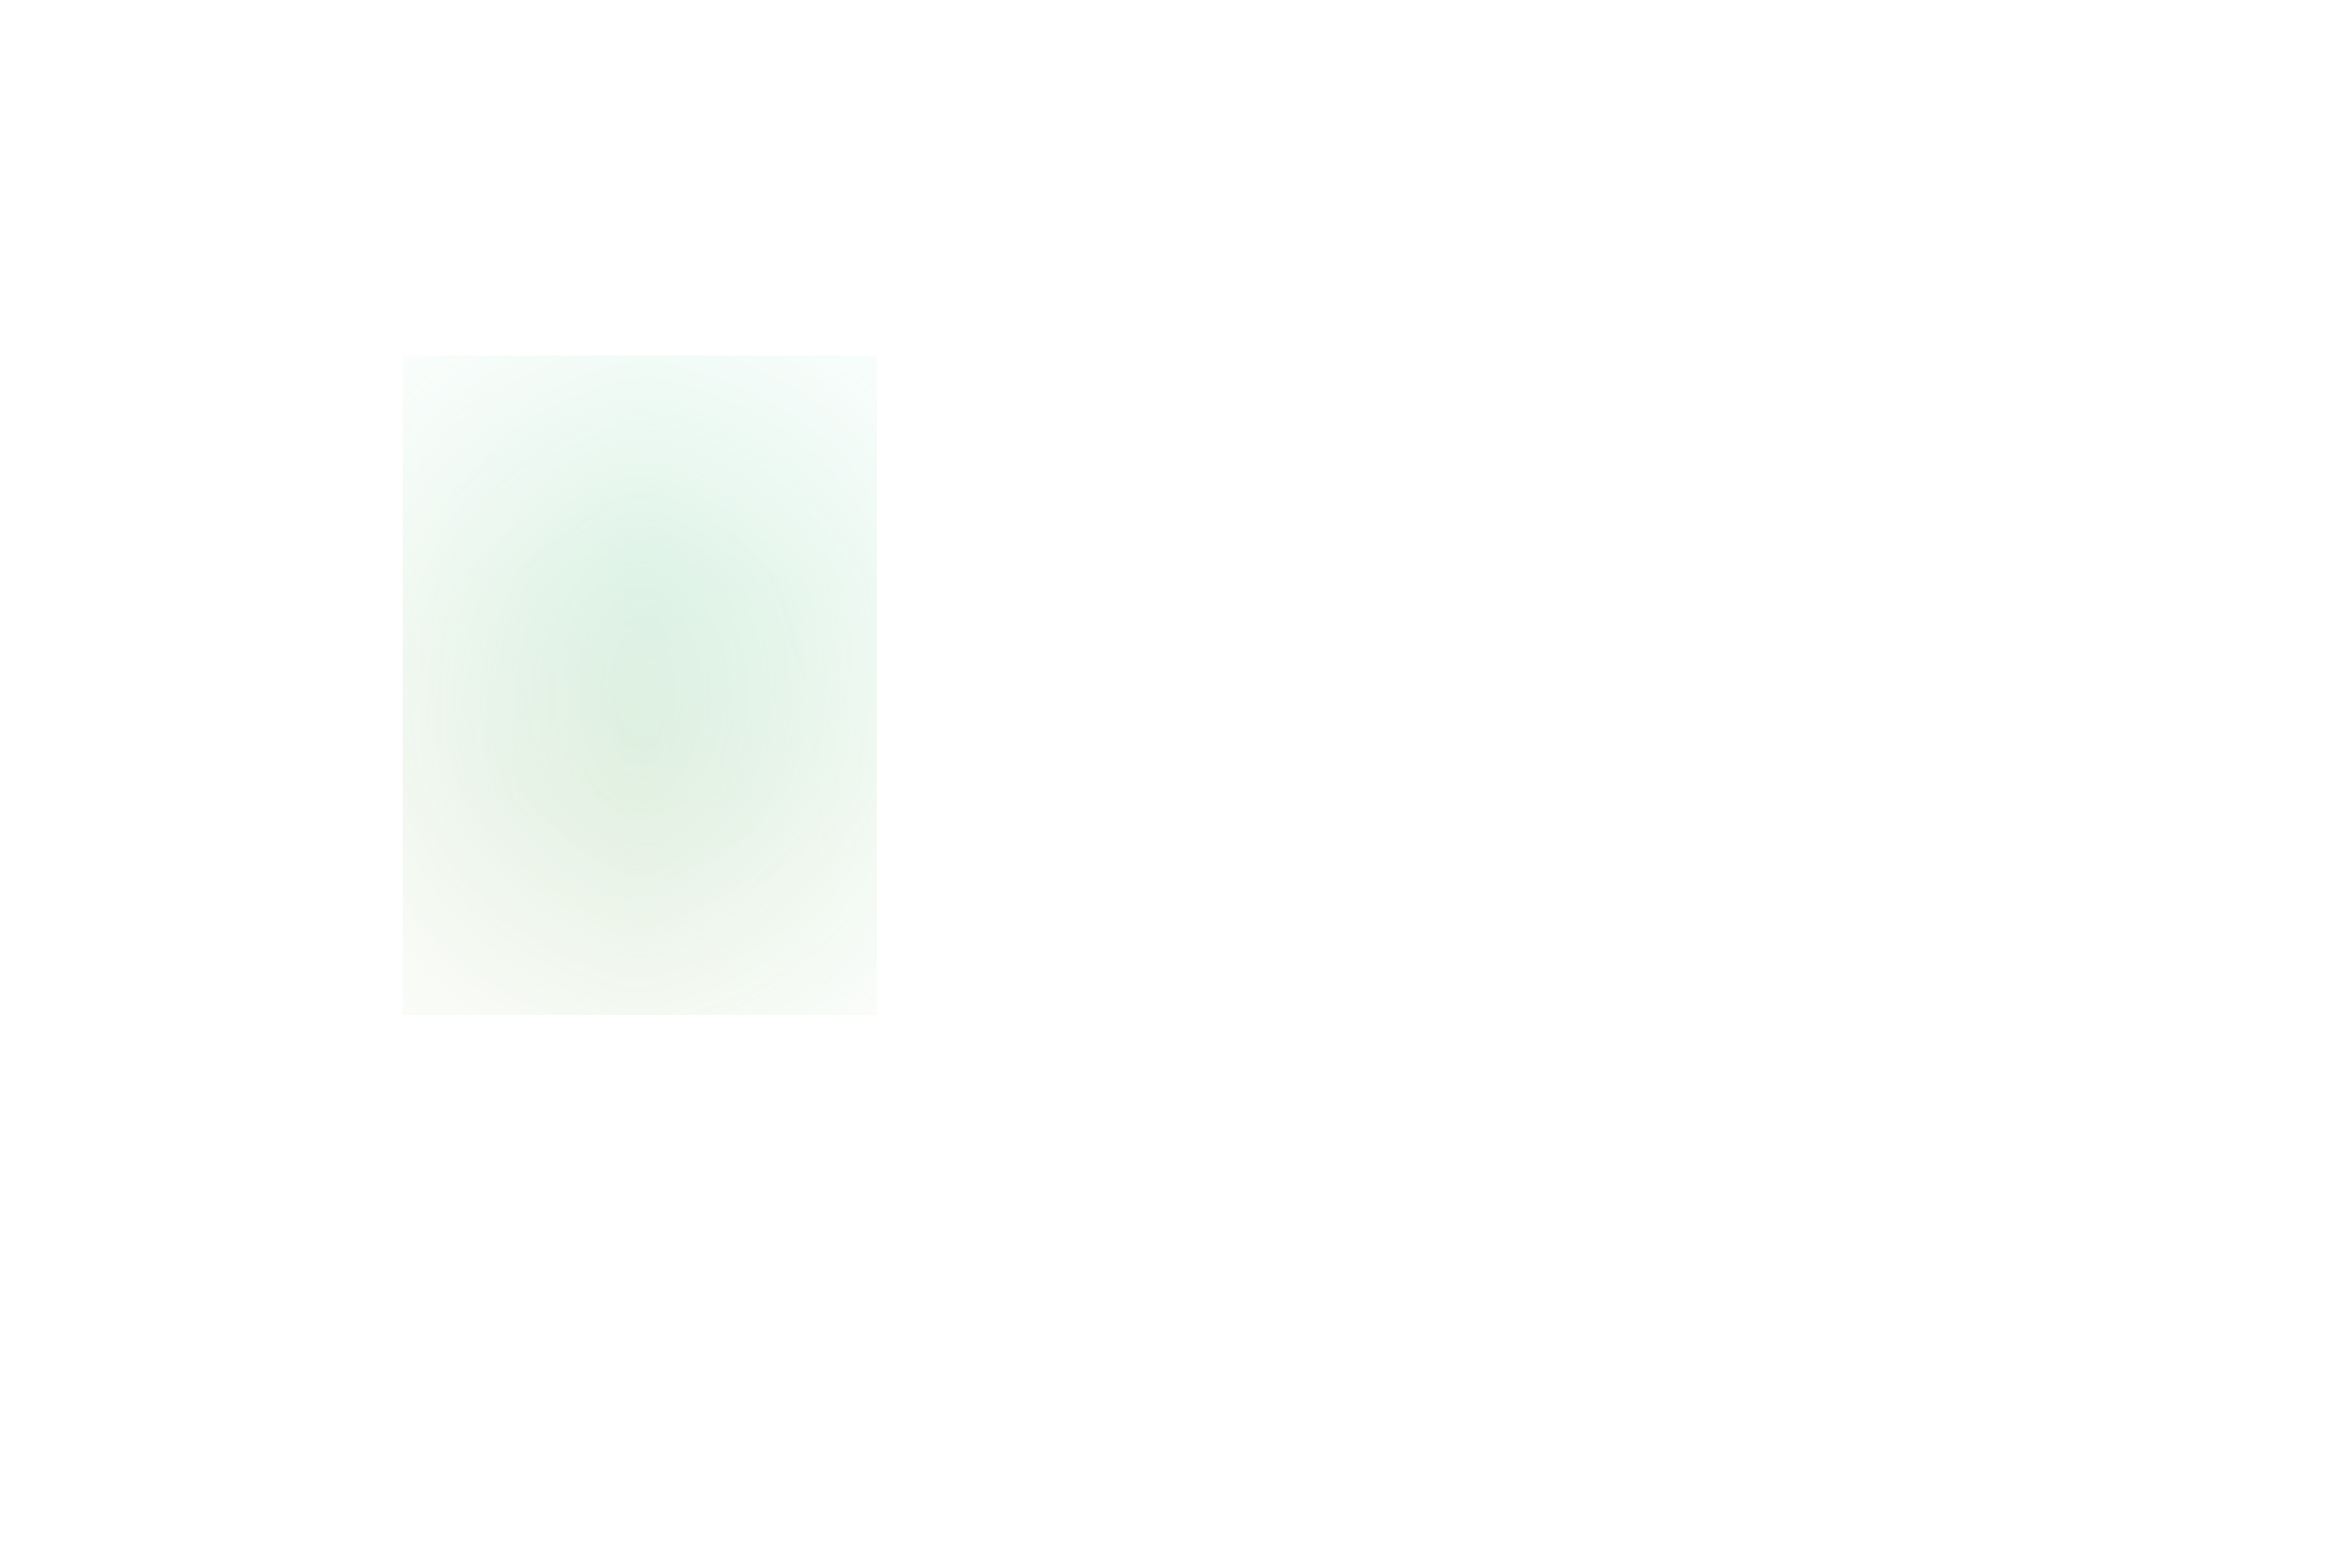
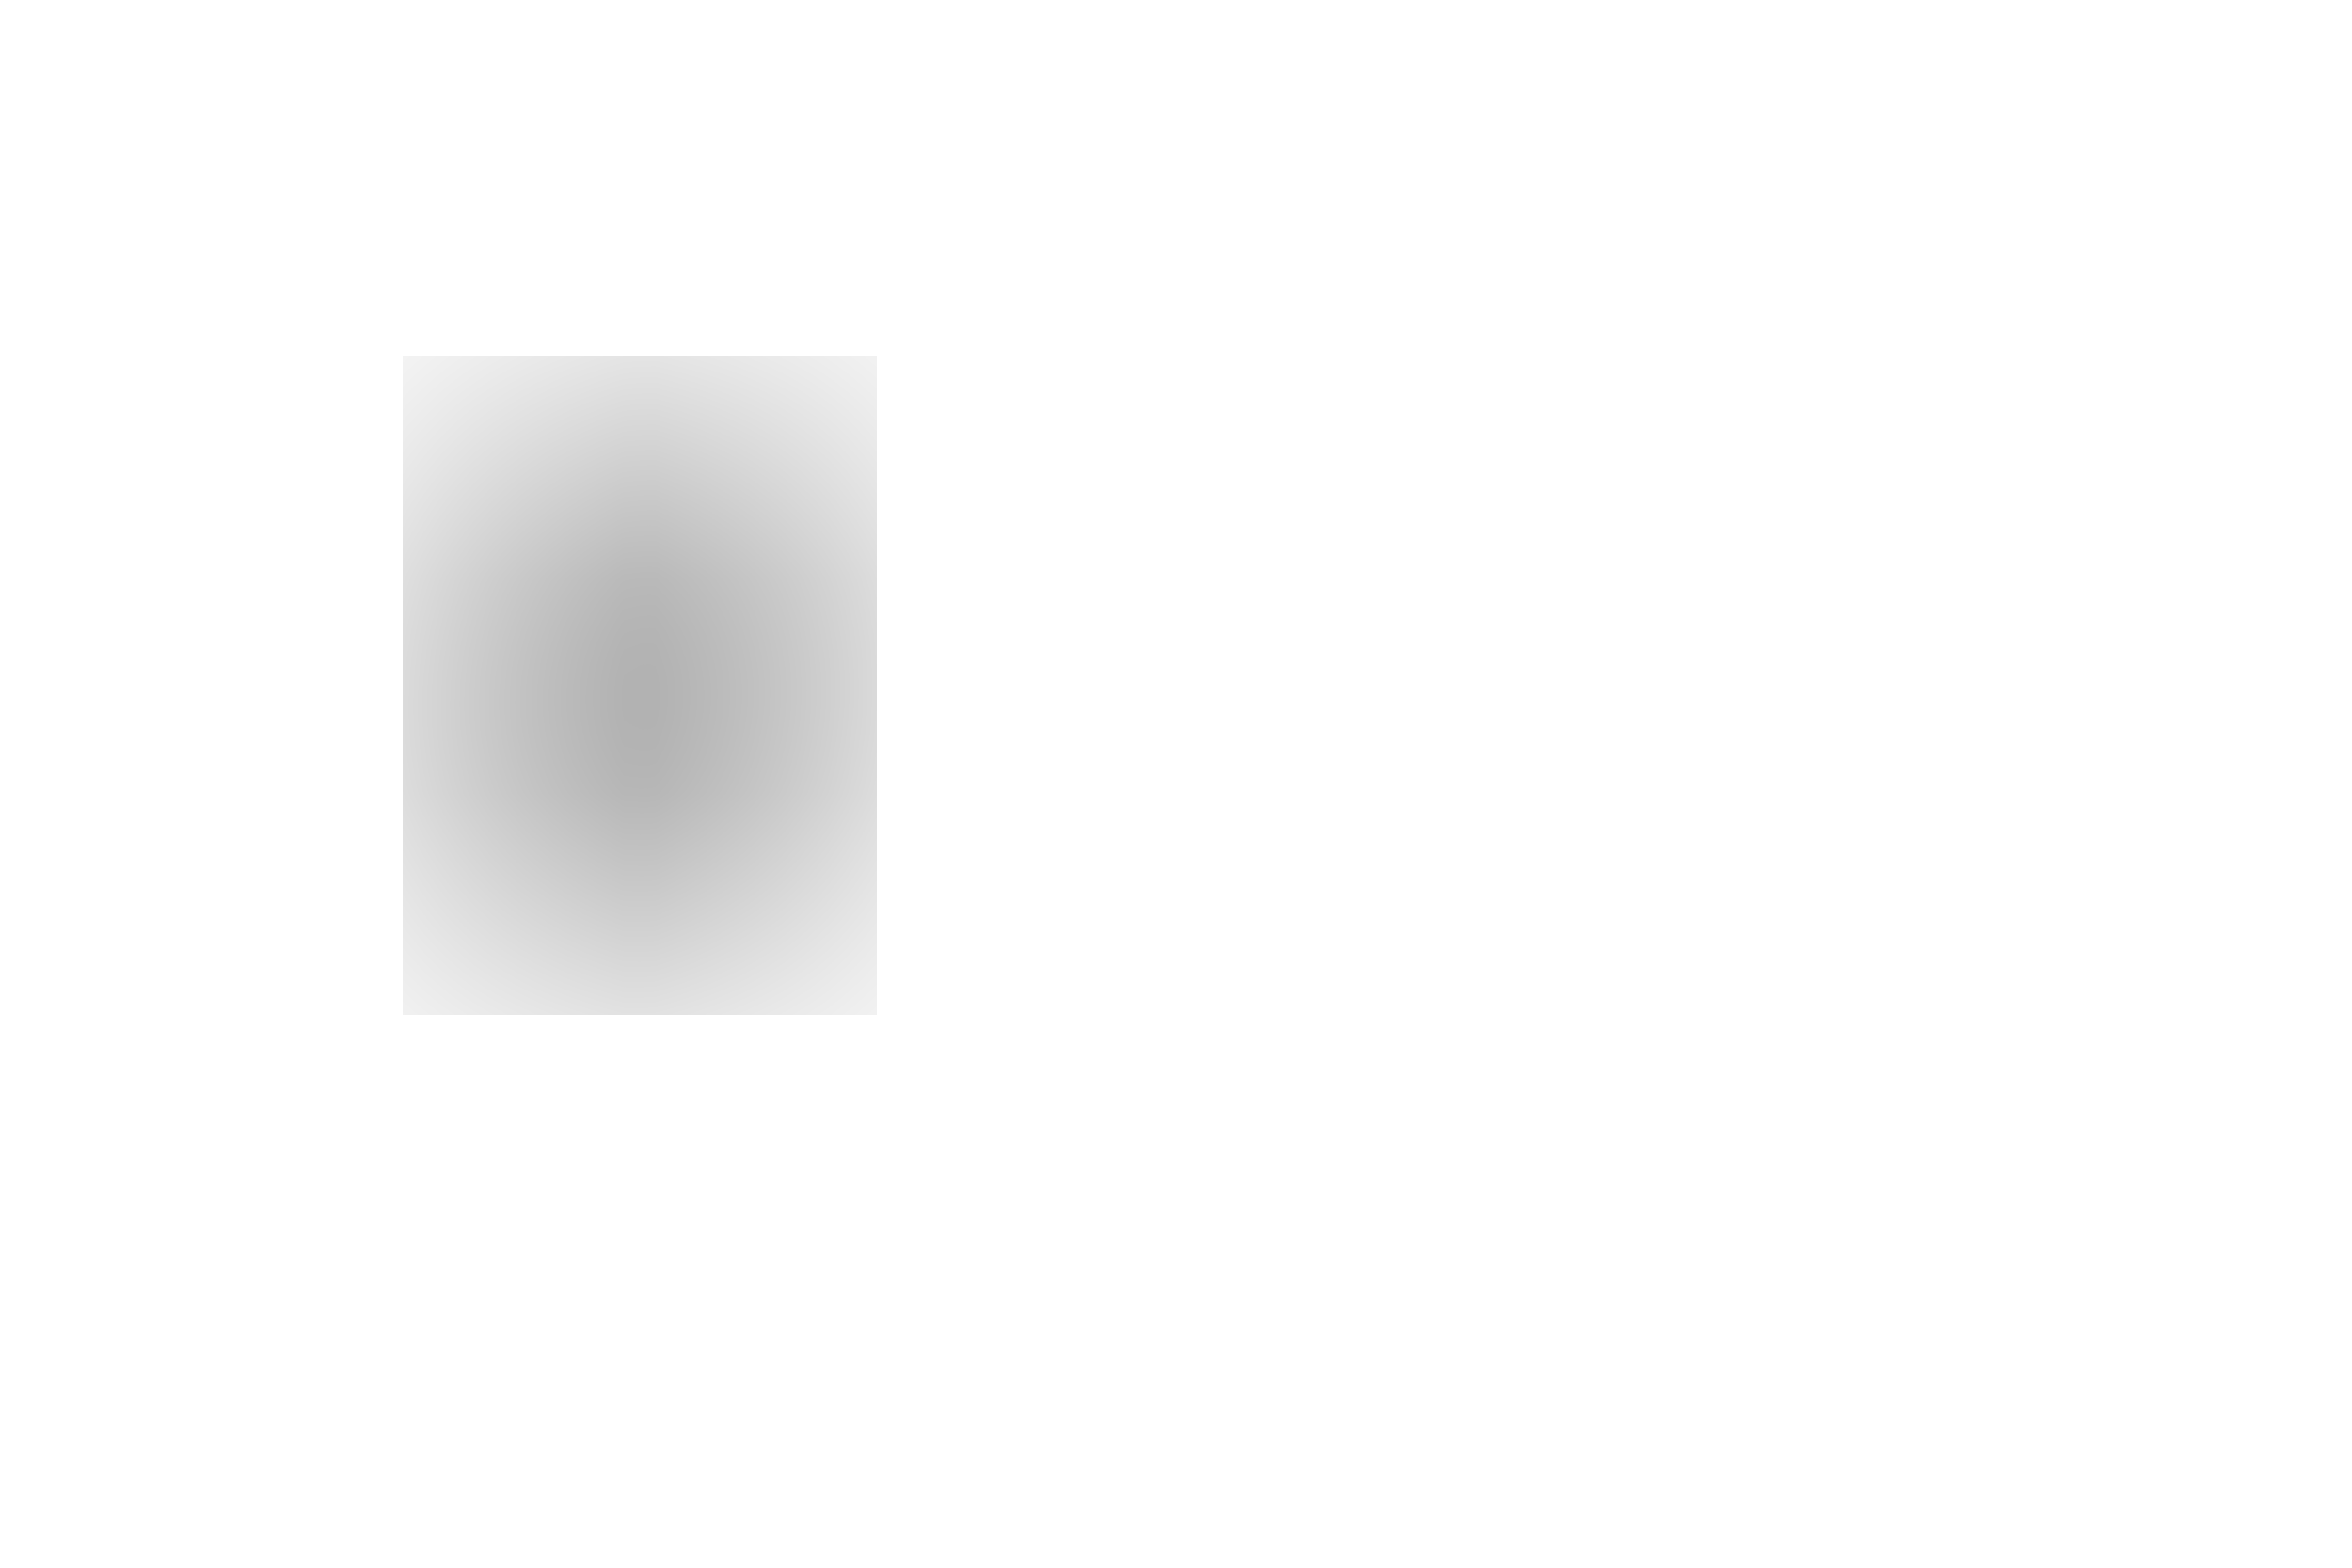
<svg xmlns="http://www.w3.org/2000/svg" id="one" viewBox="0 0 150 100" version="1.1">
  <defs>
    <linearGradient id="sw-gradient" x1="0" x2="1" y1="1" y2="0">
-       <stop id="stop1" stop-color="rgba(248, 169.778, 55, 1)" offset="0%" />
+       <stop id="stop1" stop-color="rgba(148, 169.778, 55, 1)" offset="0%" />
      <stop id="stop2" stop-color="rgba(31, 243.547, 251, 1)" offset="100%" />
    </linearGradient>
    <filter id="f1">;
      <feGaussianBlur in="SourceGraphic" stdDeviation="15" />
    </filter>
  </defs>
-   <path fill="url(#sw-gradient)" d="M0.4,0C-5.4,10.2,-20.1,15.2,-21.6,7.3C-23.2,-0.5,-11.6,-21,-4.3,-23.5C3.1,-26,6.1,-10.3,0.4,0Z" width="100%" height="100%" transform="translate(50 50)" stroke-width="0" filter="url(#f1)" />
+   <path fill="sw-gradient" d="M0.4,0C-5.4,10.2,-20.1,15.2,-21.6,7.3C-23.2,-0.5,-11.6,-21,-4.3,-23.5C3.1,-26,6.1,-10.3,0.4,0Z" width="100%" height="100%" transform="translate(50 50)" stroke-width="0" filter="url(#f1)" />
</svg>
